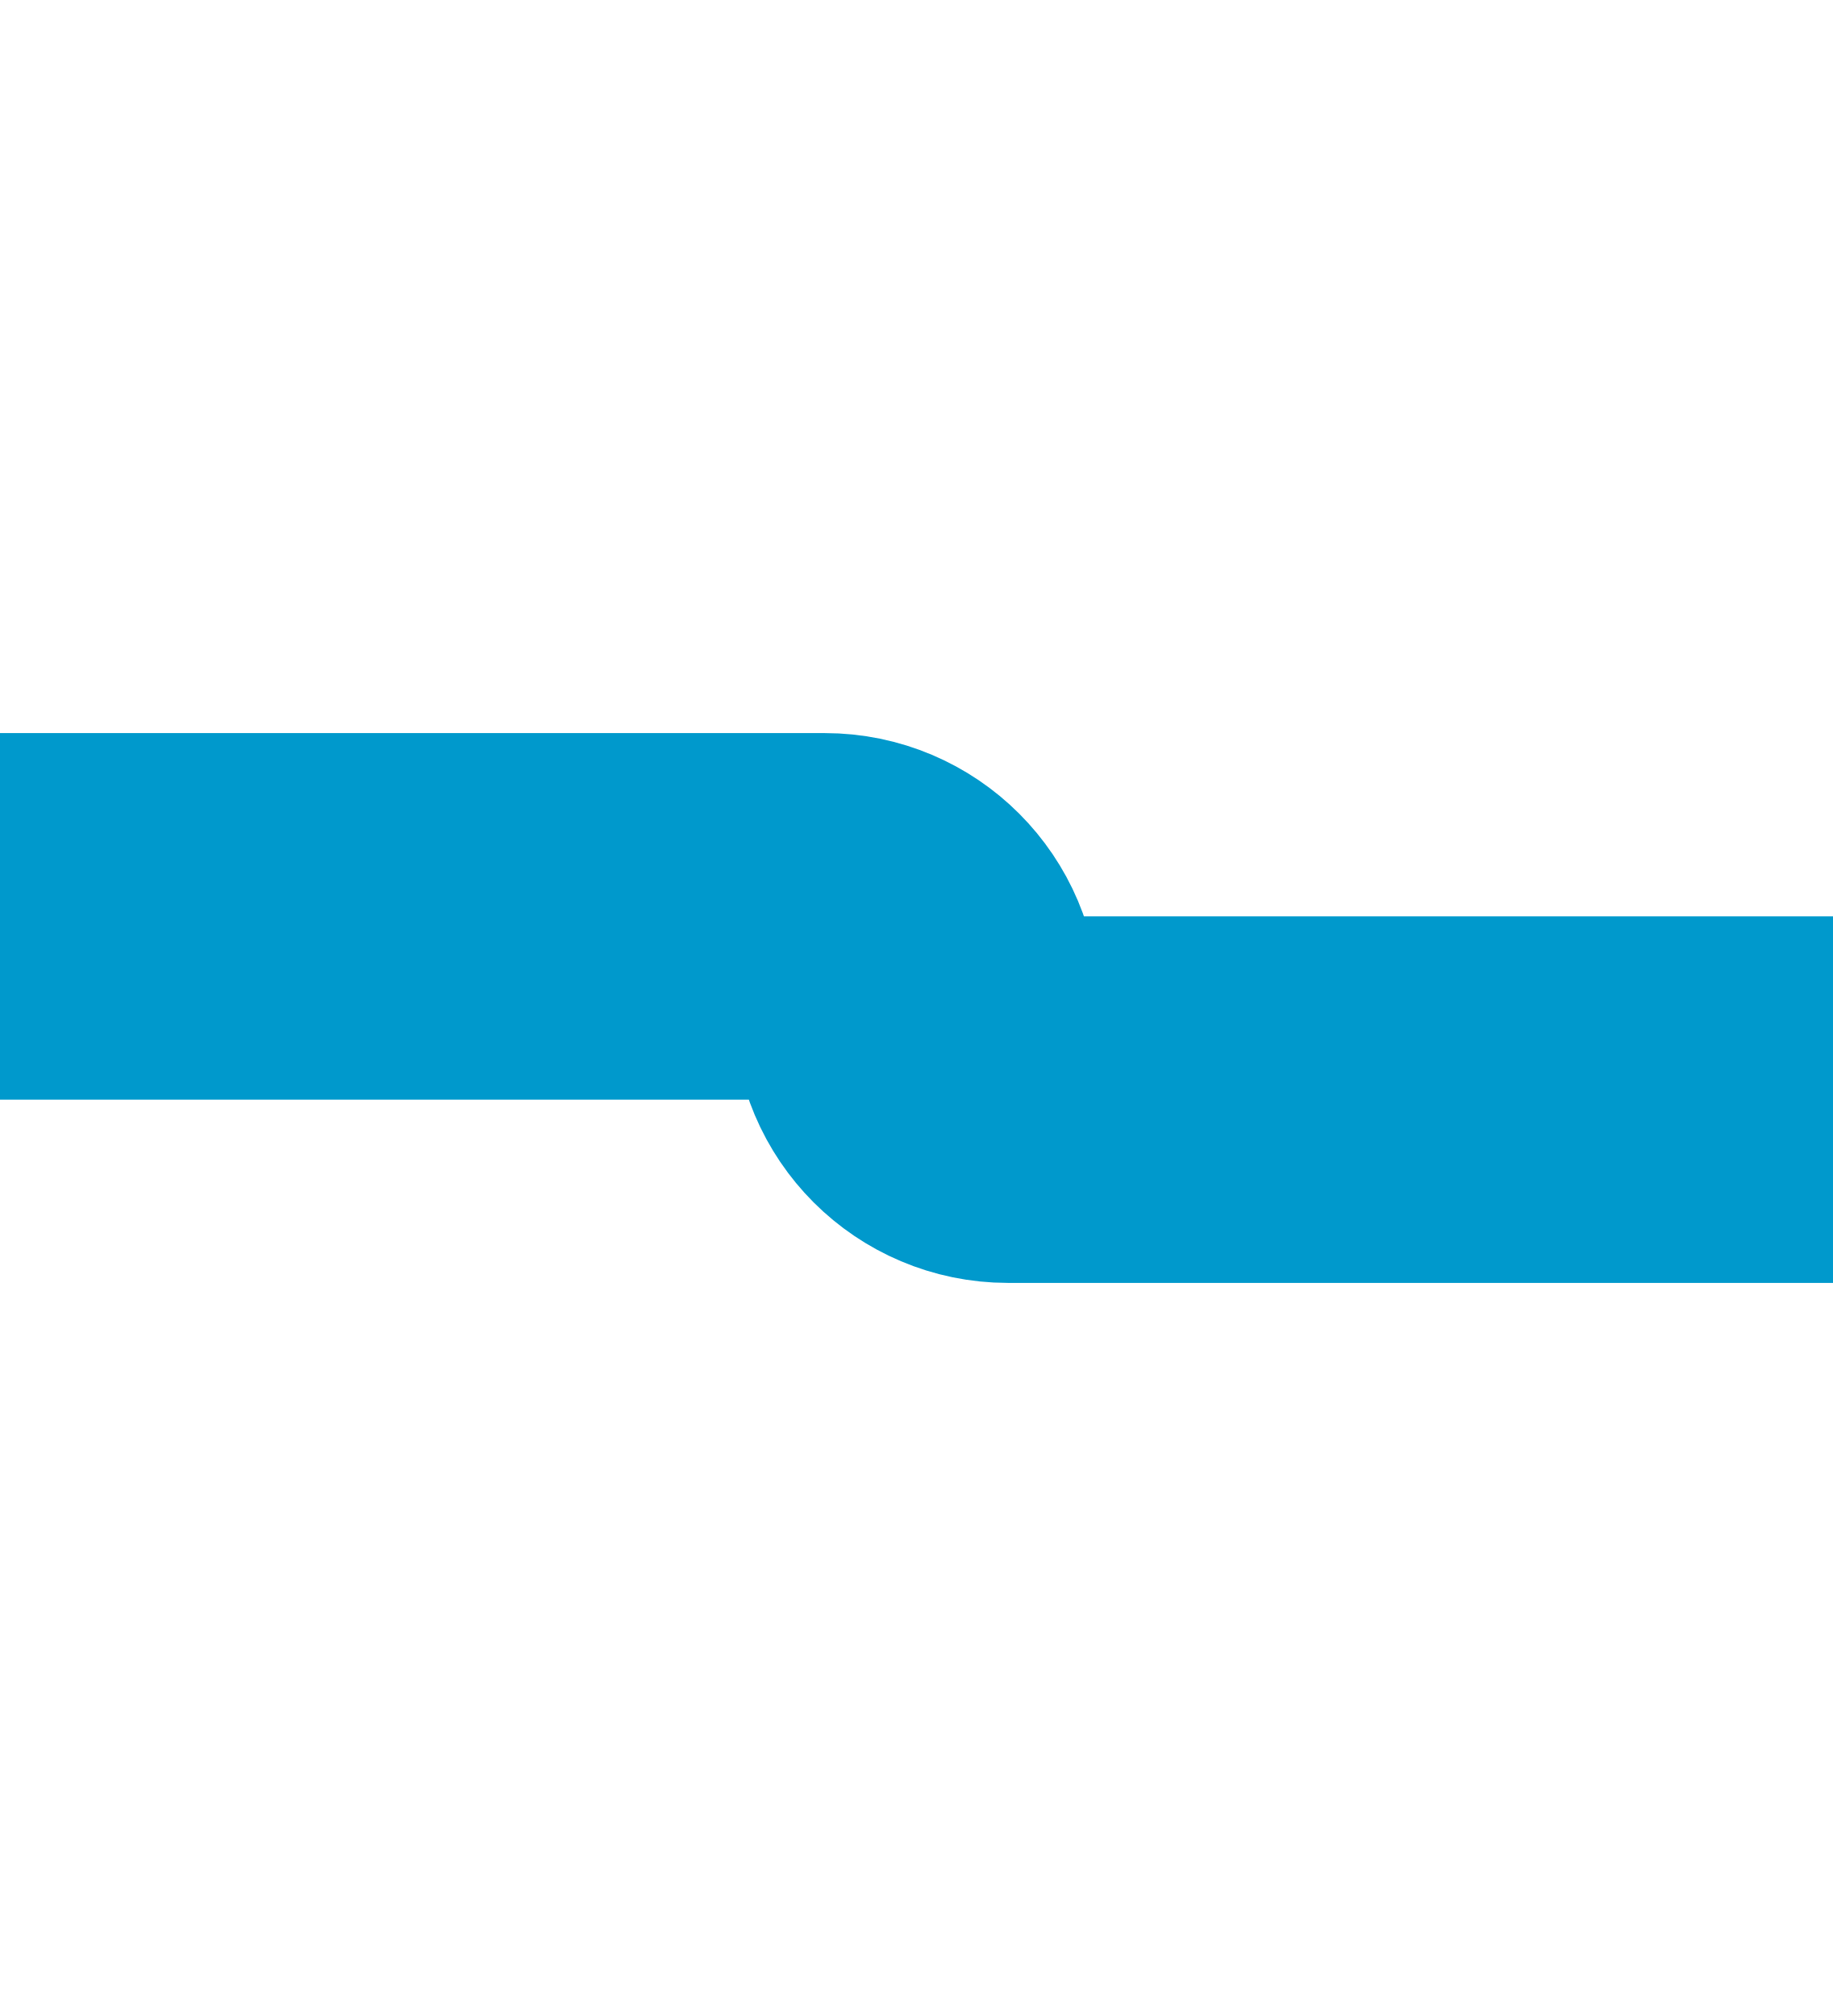
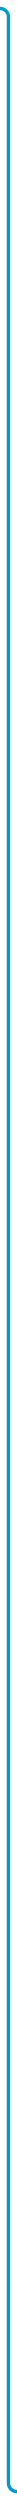
- <svg xmlns="http://www.w3.org/2000/svg" version="1.1" width="10px" height="11px" preserveAspectRatio="xMidYMin meet" viewBox="2706 2231  8 11">
-   <path d="M 2638 2236  L 2709.5 2236  A 0.5 0.5 0 0 1 2710 2236.5 A 0.5 0.5 0 0 0 2710.5 2237 L 2717 2237  " stroke-width="2" stroke="#0099cc" fill="none" />
-   <path d="M 2716 2244.6  L 2723 2237  L 2716 2229.4  L 2716 2244.6  Z " fill-rule="nonzero" fill="#0099cc" stroke="none" />
+ <svg xmlns="http://www.w3.org/2000/svg" version="1.1" width="10px" height="1480px" preserveAspectRatio="xMidYMin meet" viewBox="2227 2418  8 1480">
+   <path d="M 2208 2423  L 2226 2423  A 5 5 0 0 1 2231 2428 L 2231 3888  A 5 5 0 0 0 2236 3893 L 2272 3893  " stroke-width="2" stroke="#0099cc" fill="none" />
+   <path d="M 2271 3900.6  L 2278 3893  L 2271 3885.4  L 2271 3900.6  Z " fill-rule="nonzero" fill="#0099cc" stroke="none" />
</svg>
